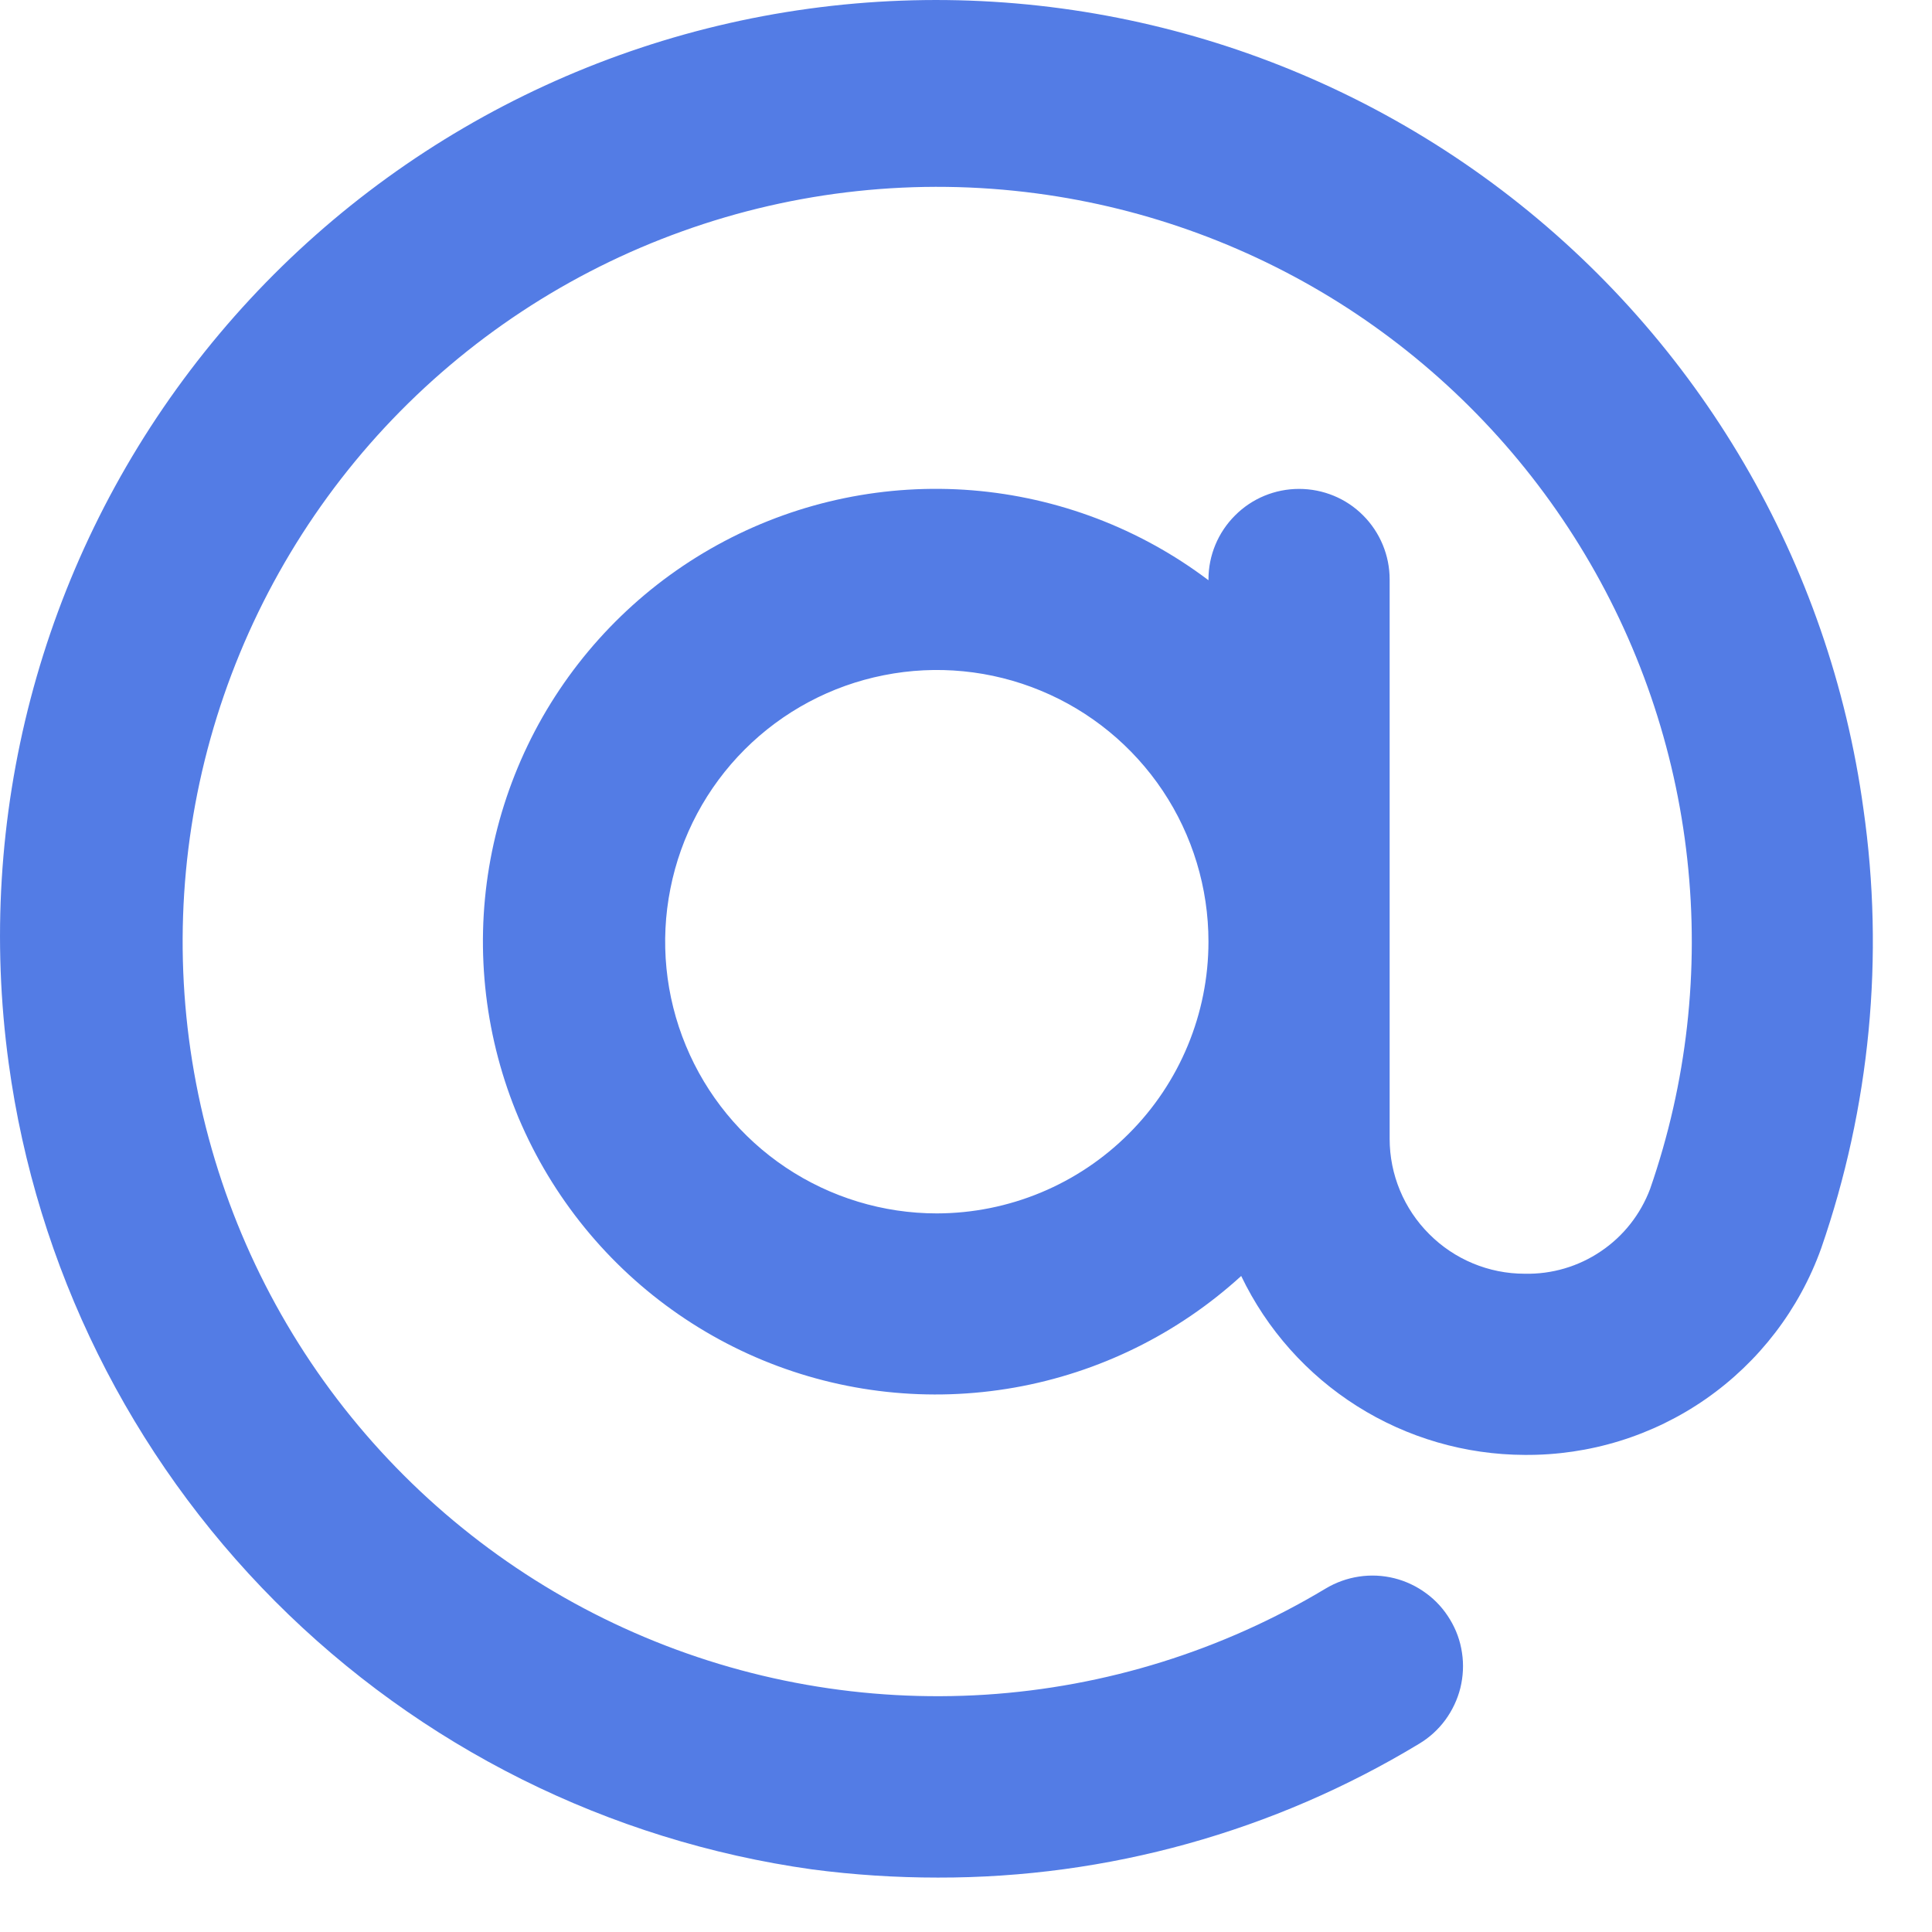
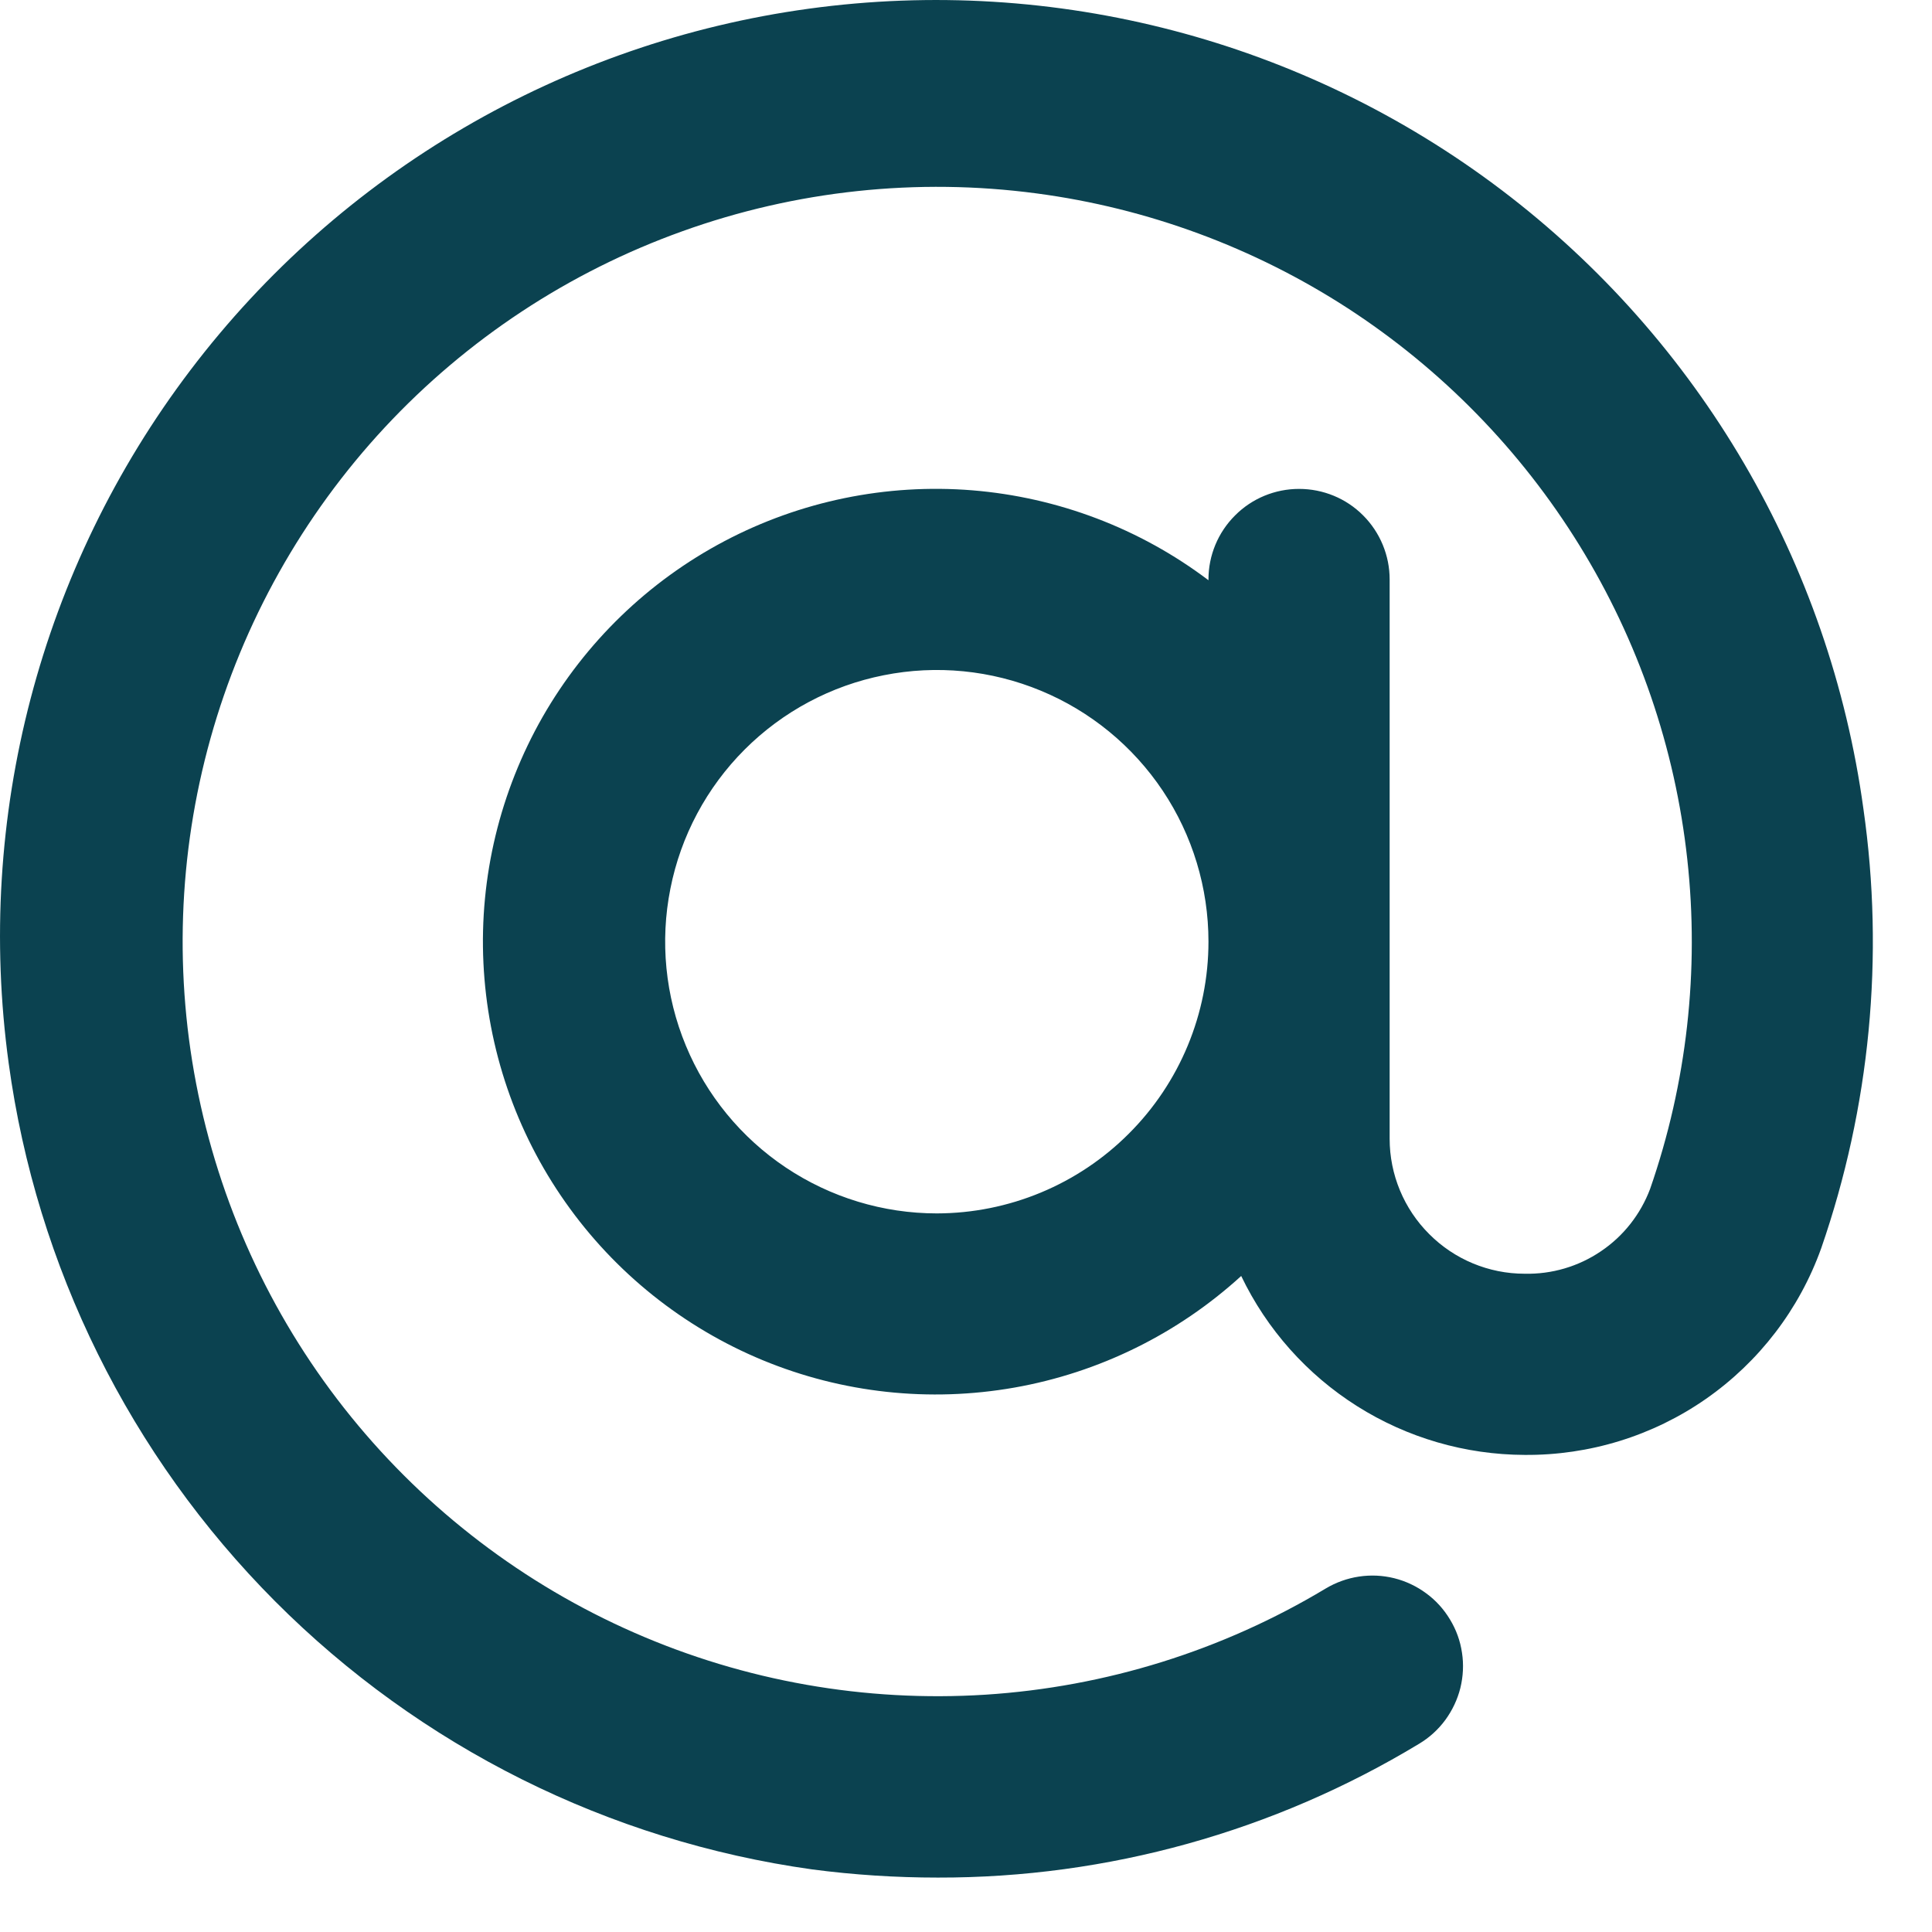
<svg xmlns="http://www.w3.org/2000/svg" width="18" height="18" viewBox="0 0 18 18" fill="none">
-   <path d="M17.361 7.536C17.047 5.244 15.835 3.171 13.993 1.773C12.15 0.375 9.827 -0.233 7.536 0.081C5.244 0.395 3.171 1.607 1.773 3.45C0.375 5.293 -0.233 7.615 0.081 9.907C0.34 11.803 1.212 13.563 2.563 14.919C3.915 16.275 5.672 17.152 7.568 17.417C7.956 17.468 8.347 17.493 8.738 17.493C10.319 17.496 11.87 17.064 13.222 16.246C13.317 16.189 13.4 16.114 13.466 16.024C13.531 15.935 13.579 15.834 13.606 15.726C13.632 15.619 13.638 15.507 13.621 15.398C13.605 15.288 13.567 15.183 13.509 15.088C13.452 14.993 13.377 14.91 13.288 14.845C13.199 14.779 13.098 14.731 12.99 14.704C12.773 14.65 12.543 14.685 12.351 14.8C11.389 15.378 10.302 15.717 9.181 15.789C8.061 15.86 6.94 15.663 5.911 15.212C4.883 14.762 3.977 14.071 3.27 13.199C2.563 12.327 2.076 11.298 1.848 10.199C1.62 9.099 1.659 7.961 1.961 6.88C2.263 5.799 2.82 4.805 3.584 3.983C4.349 3.161 5.299 2.534 6.356 2.155C7.412 1.775 8.545 1.654 9.658 1.802C10.691 1.939 11.682 2.305 12.557 2.872C13.431 3.44 14.169 4.195 14.716 5.082C15.264 5.97 15.607 6.969 15.72 8.005C15.834 9.042 15.716 10.091 15.374 11.076C15.285 11.313 15.125 11.517 14.915 11.658C14.706 11.8 14.457 11.873 14.204 11.867C13.871 11.867 13.551 11.734 13.316 11.498C13.08 11.263 12.947 10.943 12.947 10.61V5.398C12.947 5.175 12.858 4.96 12.7 4.802C12.542 4.643 12.327 4.555 12.103 4.555C11.88 4.555 11.665 4.643 11.507 4.802C11.348 4.96 11.259 5.175 11.259 5.398V5.406C10.62 4.923 9.856 4.633 9.057 4.568C8.258 4.504 7.458 4.668 6.749 5.042C6.04 5.416 5.453 5.985 5.055 6.68C4.658 7.376 4.466 8.171 4.504 8.971C4.542 9.772 4.806 10.545 5.267 11.2C5.728 11.856 6.367 12.367 7.107 12.673C7.848 12.979 8.66 13.067 9.45 12.928C10.239 12.789 10.972 12.428 11.564 11.888C11.803 12.386 12.177 12.806 12.644 13.101C13.111 13.396 13.652 13.553 14.204 13.555C14.808 13.56 15.399 13.378 15.894 13.033C16.389 12.688 16.765 12.197 16.968 11.629C17.423 10.315 17.558 8.912 17.361 7.536ZM8.728 11.305C8.228 11.305 7.738 11.156 7.322 10.878C6.906 10.6 6.581 10.204 6.39 9.742C6.198 9.279 6.148 8.77 6.246 8.279C6.343 7.788 6.584 7.337 6.938 6.983C7.292 6.629 7.743 6.388 8.234 6.291C8.725 6.193 9.234 6.243 9.697 6.435C10.159 6.626 10.555 6.951 10.833 7.367C11.111 7.783 11.259 8.273 11.259 8.773C11.259 9.444 10.992 10.088 10.517 10.562C10.043 11.037 9.399 11.304 8.728 11.305Z" fill="#537CE5" />
+   <path d="M17.361 7.536C17.047 5.244 15.835 3.171 13.993 1.773C12.15 0.375 9.827 -0.233 7.536 0.081C5.244 0.395 3.171 1.607 1.773 3.45C0.375 5.293 -0.233 7.615 0.081 9.907C0.34 11.803 1.212 13.563 2.563 14.919C3.915 16.275 5.672 17.152 7.568 17.417C7.956 17.468 8.347 17.493 8.738 17.493C10.319 17.496 11.87 17.064 13.222 16.246C13.317 16.189 13.4 16.114 13.466 16.024C13.531 15.935 13.579 15.834 13.606 15.726C13.632 15.619 13.638 15.507 13.621 15.398C13.605 15.288 13.567 15.183 13.509 15.088C13.452 14.993 13.377 14.91 13.288 14.845C13.199 14.779 13.098 14.731 12.99 14.704C12.773 14.65 12.543 14.685 12.351 14.8C11.389 15.378 10.302 15.717 9.181 15.789C8.061 15.86 6.94 15.663 5.911 15.212C4.883 14.762 3.977 14.071 3.27 13.199C2.563 12.327 2.076 11.298 1.848 10.199C1.62 9.099 1.659 7.961 1.961 6.88C2.263 5.799 2.82 4.805 3.584 3.983C4.349 3.161 5.299 2.534 6.356 2.155C7.412 1.775 8.545 1.654 9.658 1.802C10.691 1.939 11.682 2.305 12.557 2.872C13.431 3.44 14.169 4.195 14.716 5.082C15.264 5.97 15.607 6.969 15.72 8.005C15.834 9.042 15.716 10.091 15.374 11.076C15.285 11.313 15.125 11.517 14.915 11.658C14.706 11.8 14.457 11.873 14.204 11.867C13.871 11.867 13.551 11.734 13.316 11.498C13.08 11.263 12.947 10.943 12.947 10.61V5.398C12.947 5.175 12.858 4.96 12.7 4.802C12.542 4.643 12.327 4.555 12.103 4.555C11.88 4.555 11.665 4.643 11.507 4.802C11.348 4.96 11.259 5.175 11.259 5.398V5.406C10.62 4.923 9.856 4.633 9.057 4.568C8.258 4.504 7.458 4.668 6.749 5.042C6.04 5.416 5.453 5.985 5.055 6.68C4.658 7.376 4.466 8.171 4.504 8.971C4.542 9.772 4.806 10.545 5.267 11.2C5.728 11.856 6.367 12.367 7.107 12.673C7.848 12.979 8.66 13.067 9.45 12.928C10.239 12.789 10.972 12.428 11.564 11.888C11.803 12.386 12.177 12.806 12.644 13.101C13.111 13.396 13.652 13.553 14.204 13.555C14.808 13.56 15.399 13.378 15.894 13.033C16.389 12.688 16.765 12.197 16.968 11.629C17.423 10.315 17.558 8.912 17.361 7.536ZM8.728 11.305C8.228 11.305 7.738 11.156 7.322 10.878C6.906 10.6 6.581 10.204 6.39 9.742C6.198 9.279 6.148 8.77 6.246 8.279C6.343 7.788 6.584 7.337 6.938 6.983C7.292 6.629 7.743 6.388 8.234 6.291C8.725 6.193 9.234 6.243 9.697 6.435C10.159 6.626 10.555 6.951 10.833 7.367C11.111 7.783 11.259 8.273 11.259 8.773C11.259 9.444 10.992 10.088 10.517 10.562C10.043 11.037 9.399 11.304 8.728 11.305Z" fill="#0b4250" />
</svg>
